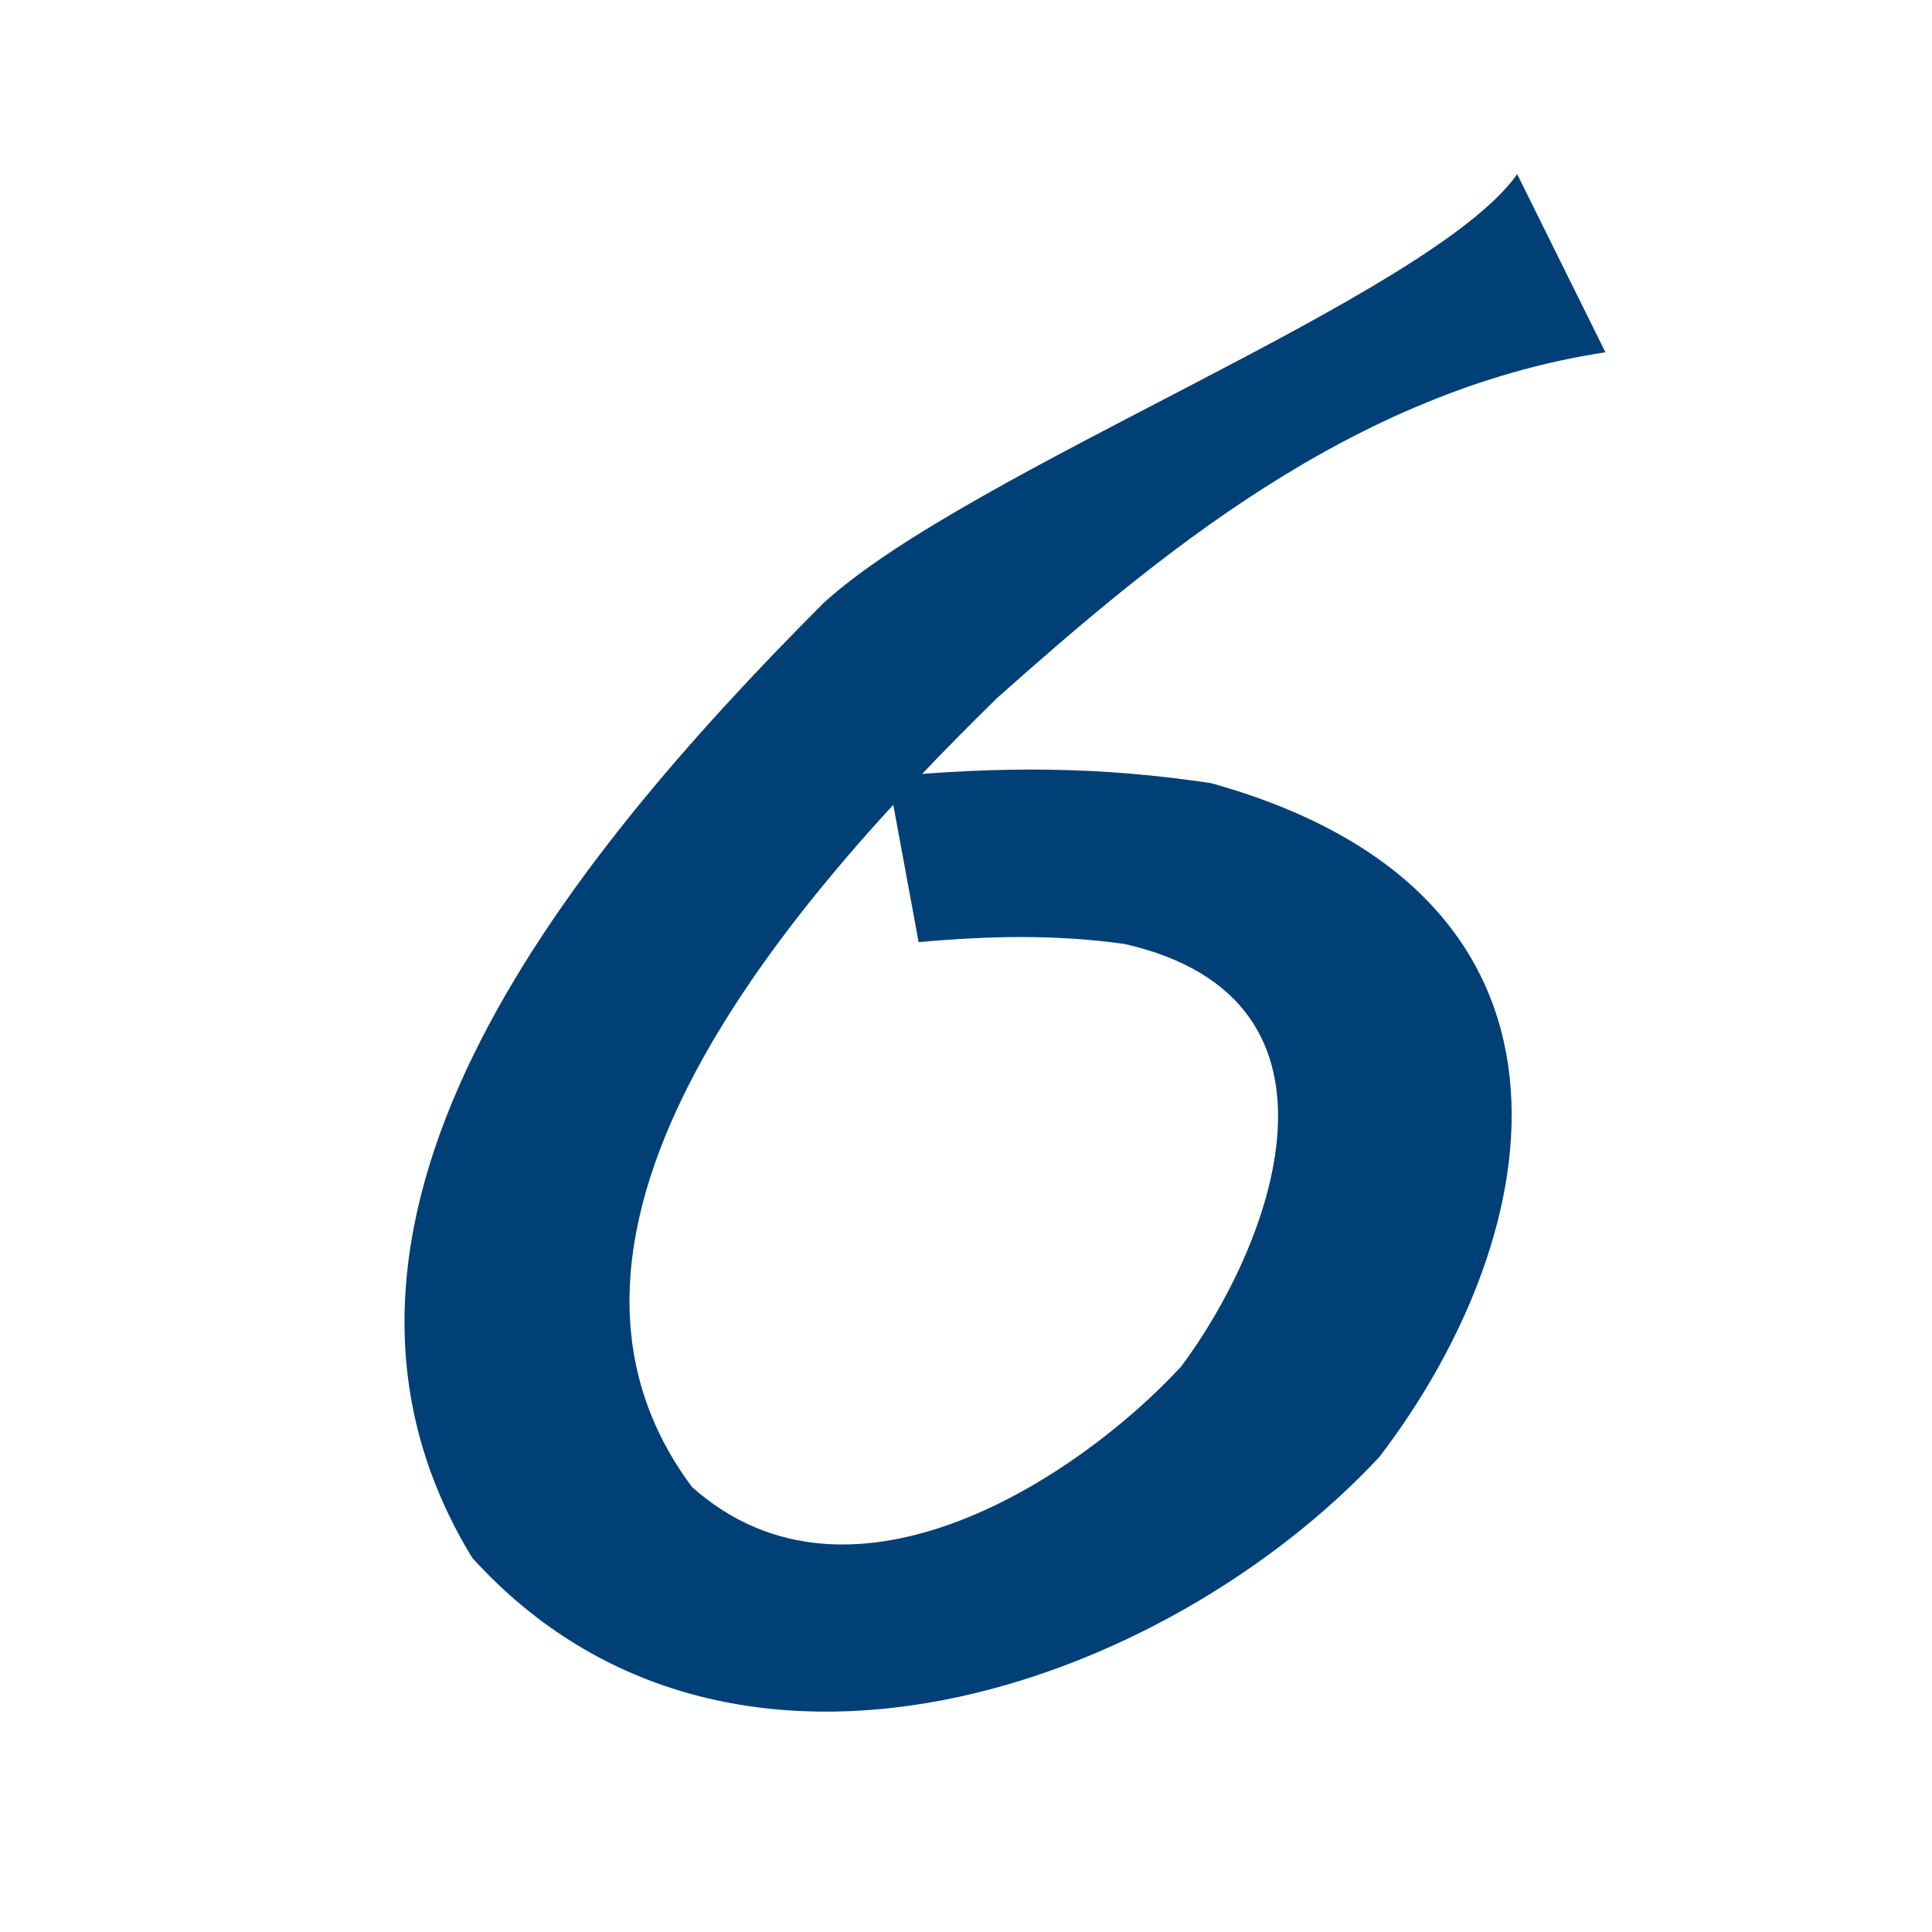
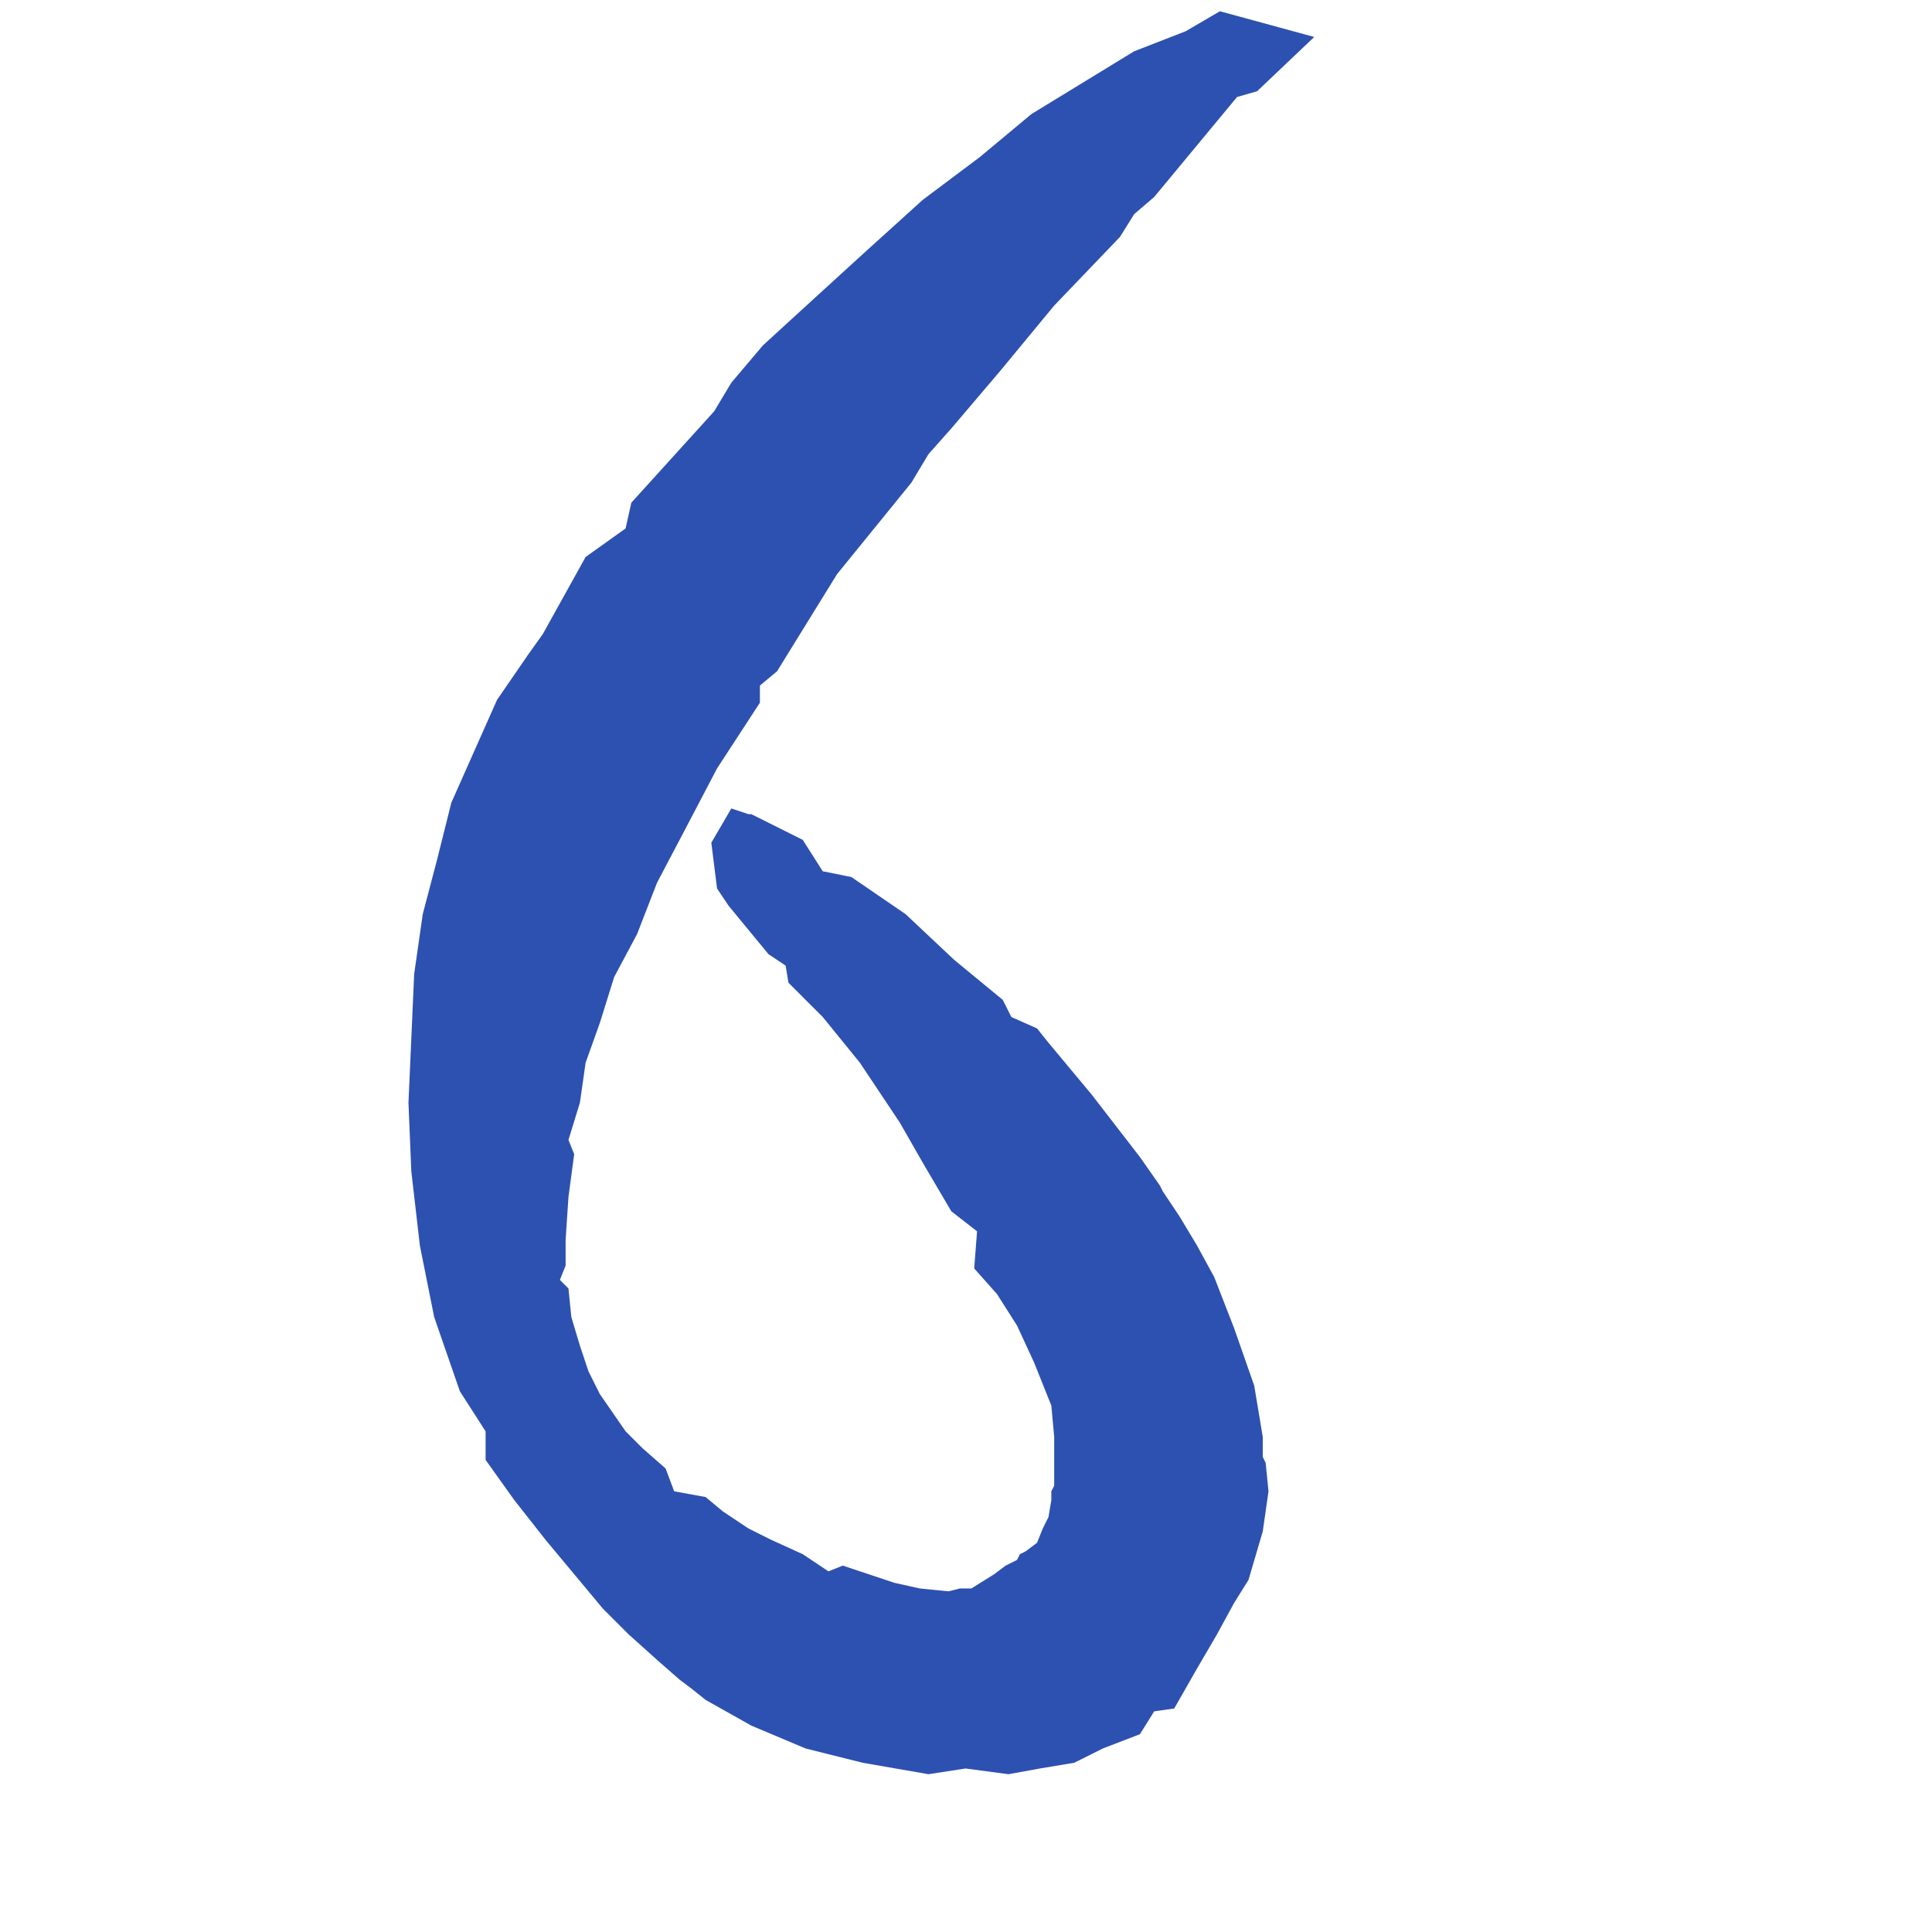
- <svg xmlns="http://www.w3.org/2000/svg" id="svg39668" width="128pt" height="128pt">
-   <defs id="defs39670" />
-   <path style="fill:#003f77;fill-rule:nonzero;stroke:none;fill-opacity:0.996;stroke-opacity:1;stroke-width:1pt;stroke-linejoin:miter;stroke-linecap:butt;" id="path39503" d="M 511.913 747.566 C 490.088 752.147 473.229 771.885 459.821 788.22 C 442.207 811.913 417.267 850.835 433.666 881.047 C 447.342 897.845 466.989 879.664 475.565 866.896 C 483.074 853.121 491.698 823.753 470.734 817.176 C 464.687 816.026 459.185 816.222 453.084 816.952 L 450.471 797.505 C 460.137 796.273 468.578 796.274 478.133 798.257 C 512.345 811.35 507.316 850.96 492.567 877.495 C 474.342 904.413 437.018 922.961 414.852 889.396 C 397.544 850.48 422.318 808.239 444.906 777.111 C 457.366 761.396 496.96 741.002 504.355 726.616 L 511.913 747.566 z " transform="matrix(1.03129,0,0,0.750898,-386.113,-530.228)" />
+ <svg xmlns="http://www.w3.org/2000/svg" id="svg678" width="128pt" height="128pt">
+   <defs id="defs680" />
+   <path style="font-size:12.000;fill:#2d51b0;fill-rule:evenodd;" d="M 107.764 0.994 L 104.736 2.761 L 100.192 4.528 L 95.649 7.304 L 91.106 10.081 L 86.562 13.867 L 81.514 17.653 L 76.214 22.448 L 70.409 27.749 L 67.38 30.525 L 64.603 33.807 L 63.089 36.331 L 55.769 44.408 L 55.264 46.679 L 51.731 49.203 L 47.945 56.018 L 46.683 57.785 L 43.906 61.823 L 41.887 66.367 L 39.868 70.91 L 38.606 75.958 L 37.344 80.754 L 36.586 86.054 L 36.082 97.412 L 36.334 103.47 L 37.091 110.033 L 38.353 116.343 L 40.625 122.905 L 42.896 126.439 L 42.896 128.963 L 45.42 132.497 L 48.197 136.03 L 53.245 142.088 L 54.255 143.098 L 54.759 143.602 L 55.012 143.855 L 55.517 144.36 L 58.041 146.631 L 60.06 148.398 L 61.07 149.155 L 62.332 150.165 L 66.37 152.436 L 71.166 154.456 L 76.214 155.718 L 82.019 156.727 L 85.3 156.223 L 89.086 156.727 L 91.863 156.223 L 94.892 155.718 L 97.416 154.456 L 100.697 153.194 L 101.959 151.174 L 103.726 150.922 L 105.745 147.388 L 107.512 144.36 L 109.026 141.583 L 110.288 139.564 L 111.55 135.273 L 112.055 131.739 L 111.803 129.215 L 111.55 128.71 L 111.55 128.458 L 111.55 127.953 L 111.55 126.944 L 110.793 122.4 L 109.026 117.352 L 107.26 112.809 L 105.745 110.033 L 104.231 107.509 L 103.221 105.994 L 102.716 105.237 L 102.464 104.732 L 100.697 102.208 L 96.406 96.655 L 93.882 93.626 L 92.62 92.112 L 91.61 90.85 L 89.339 89.84 L 88.582 88.326 L 84.291 84.792 L 80 80.754 L 75.204 77.473 L 72.68 76.968 L 70.913 74.191 L 67.884 72.677 L 66.875 72.172 L 66.37 71.92 L 66.118 71.92 L 64.603 71.415 L 62.836 74.444 L 63.341 78.482 L 64.351 79.997 L 67.884 84.287 L 69.399 85.297 L 69.651 86.811 L 72.68 89.84 L 75.961 93.879 L 77.476 96.15 L 79.495 99.179 L 81.514 102.713 L 84.038 107.004 L 86.31 108.771 L 86.058 112.052 L 88.077 114.323 L 89.844 117.1 L 91.358 120.381 L 92.872 124.167 L 93.125 126.944 L 93.125 128.71 L 93.125 131.235 L 92.872 131.739 L 92.872 132.497 L 92.62 134.011 L 92.115 135.021 L 91.61 136.283 L 90.601 137.04 L 90.096 137.292 L 89.844 137.797 L 88.834 138.302 L 87.824 139.059 L 85.805 140.321 L 84.796 140.321 L 83.786 140.573 L 81.262 140.321 L 78.99 139.816 L 74.447 138.302 L 73.185 138.807 L 70.913 137.292 L 68.137 136.03 L 66.118 135.021 L 63.846 133.506 L 62.332 132.244 L 59.555 131.739 L 58.798 129.72 L 56.779 127.953 L 55.264 126.439 L 52.993 123.158 L 51.983 121.138 L 51.226 118.867 L 50.469 116.343 L 50.216 113.819 L 49.459 113.061 L 49.964 111.799 L 49.964 109.528 L 50.216 105.742 L 50.721 101.956 L 50.216 100.694 L 51.226 97.412 L 51.731 93.879 L 52.993 90.345 L 54.255 86.307 L 56.274 82.521 L 58.041 77.977 L 60.565 73.182 L 63.341 67.881 L 67.127 62.076 L 67.127 60.561 L 68.642 59.299 L 73.942 50.718 L 80.505 42.641 L 82.019 40.117 L 84.038 37.845 L 88.329 32.797 L 93.125 26.992 L 98.93 20.934 L 100.192 18.915 L 101.959 17.4 L 109.279 8.566 L 111.046 8.061 L 116.094 3.266 L 107.764 0.994 z " id="path573" />
</svg>
